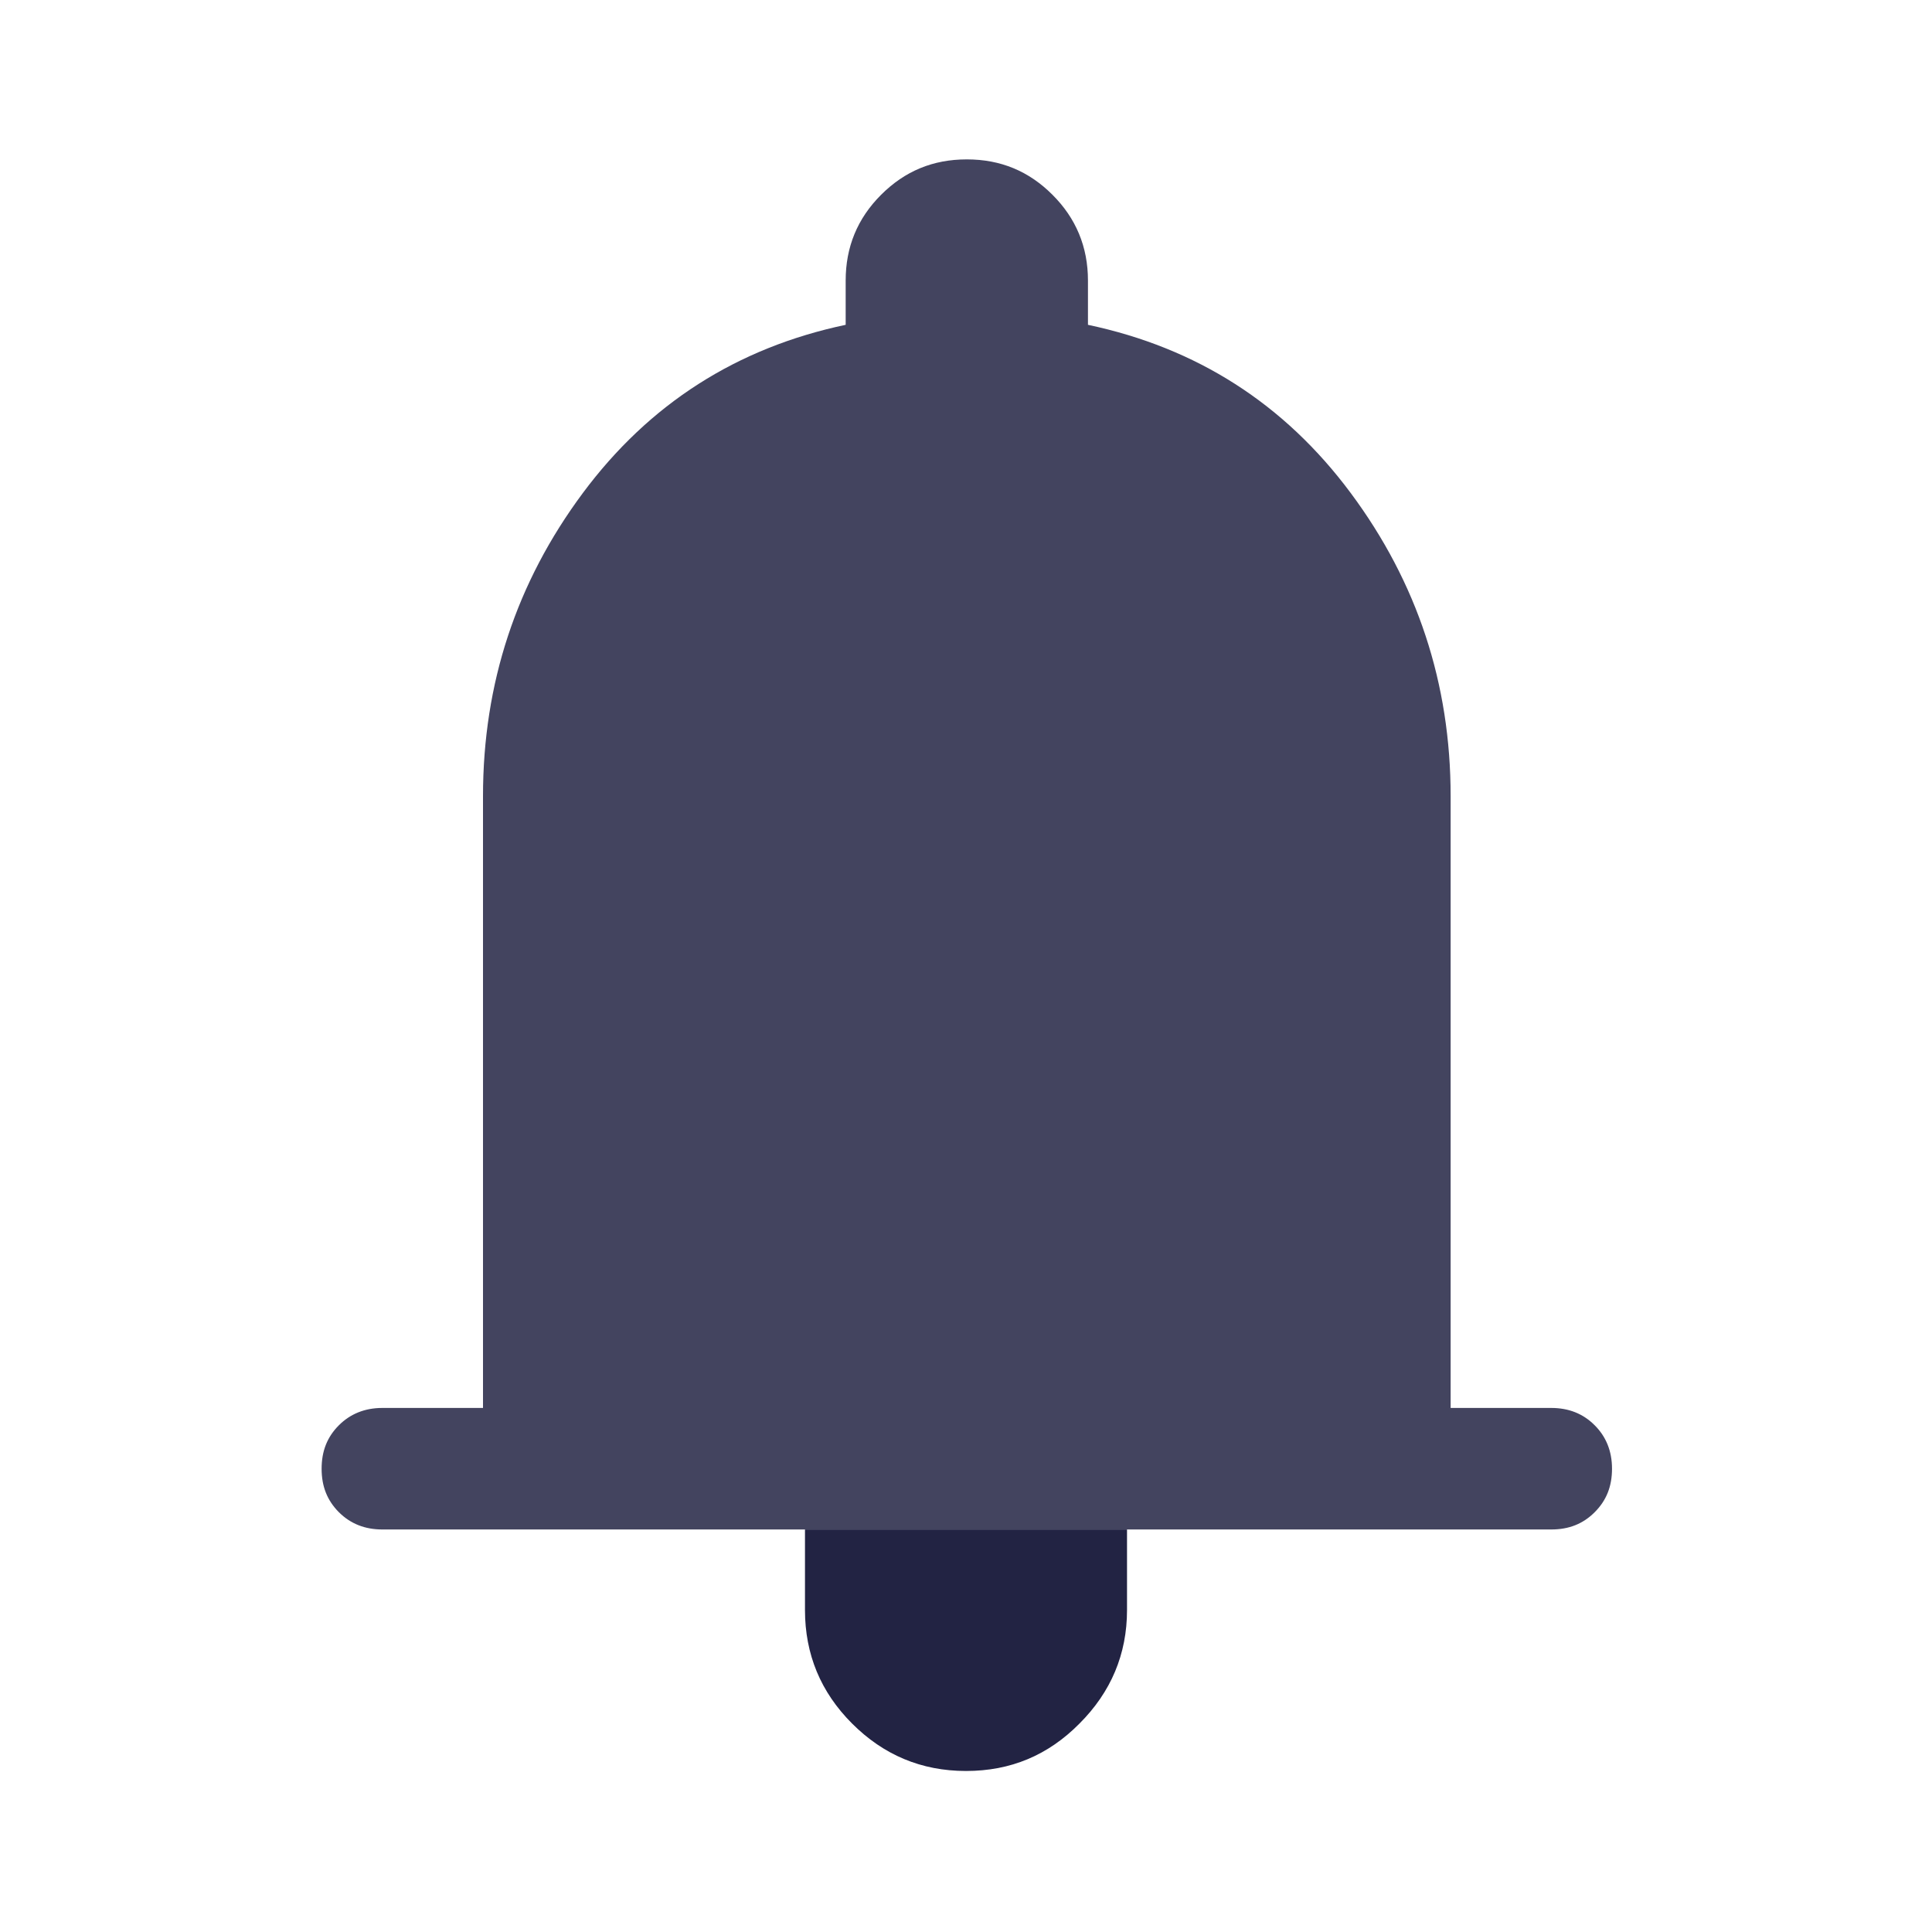
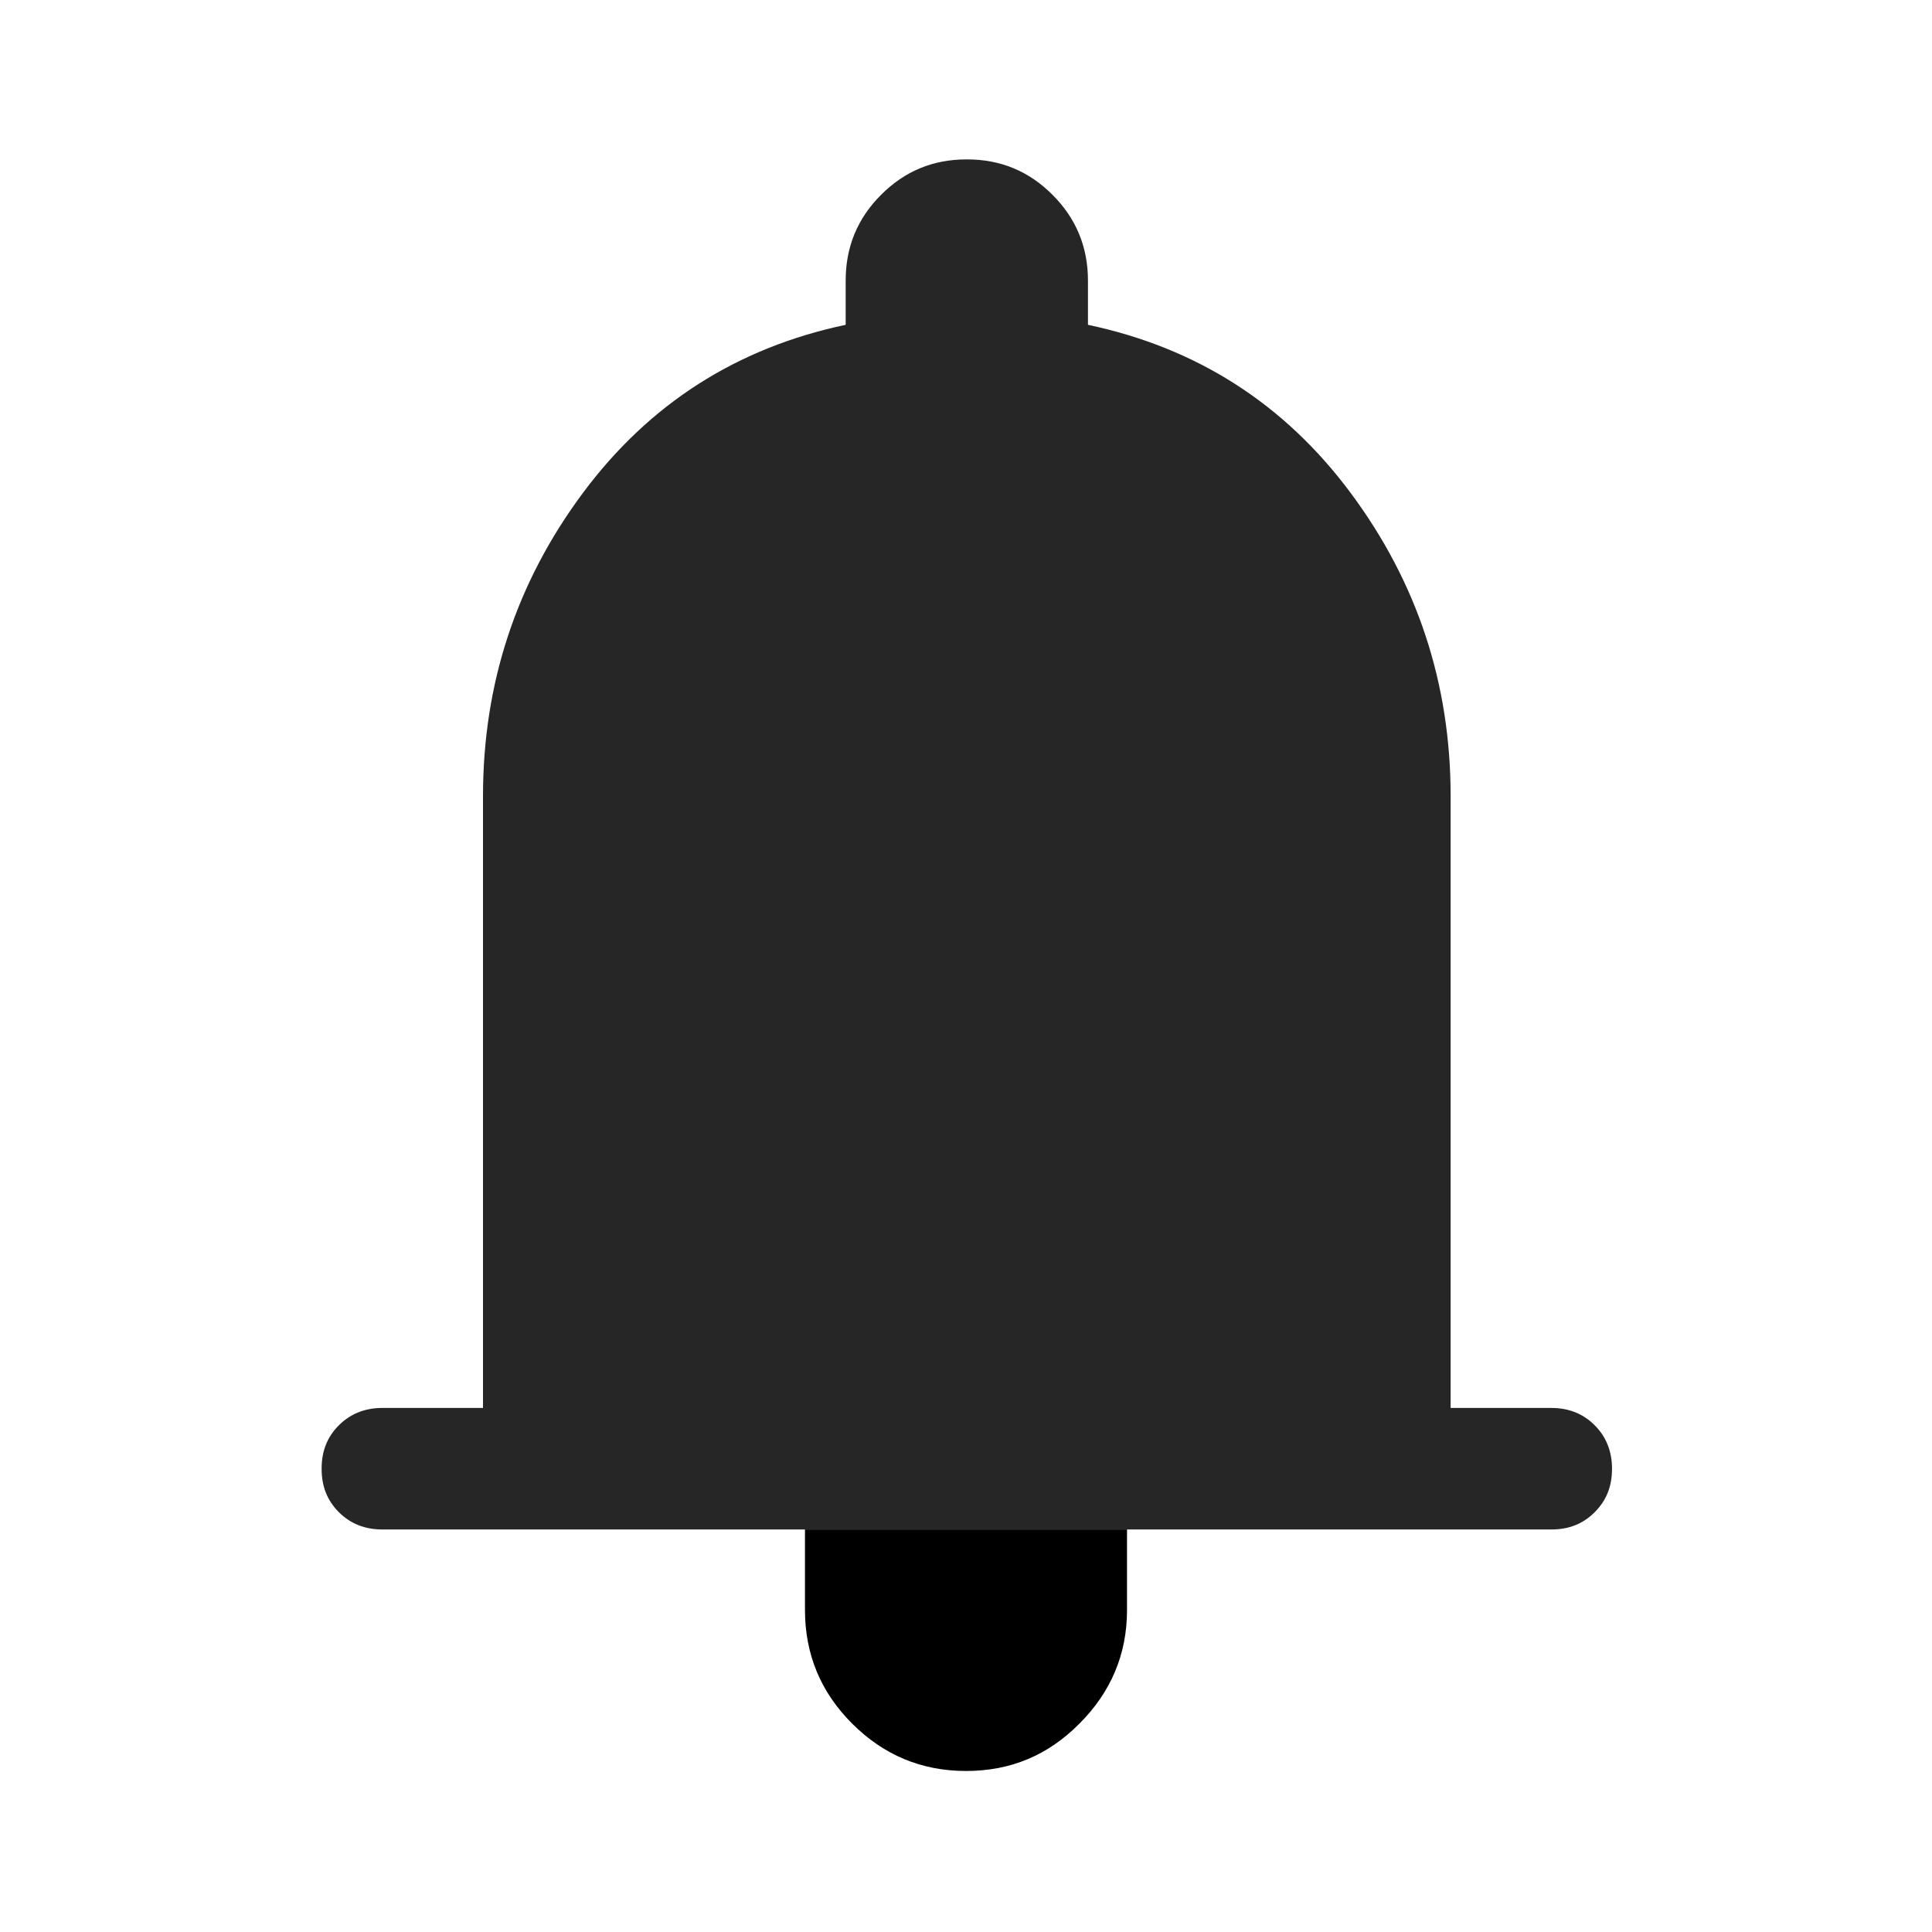
<svg xmlns="http://www.w3.org/2000/svg" width="32" height="32" viewBox="0 0 32 32" fill="none">
-   <path d="M13.333 25.333V26.667C13.333 27.4 13.593 28.027 14.113 28.547C14.633 29.067 15.26 29.333 16 29.333C16.74 29.333 17.36 29.073 17.88 28.547C18.4 28.027 18.667 27.4 18.667 26.667V25.333H13.333Z" fill="#222343" />
-   <path opacity="0.85" d="M6.333 25.333C6.047 25.333 5.807 25.24 5.613 25.047C5.42 24.853 5.327 24.62 5.327 24.327C5.327 24.033 5.42 23.8 5.613 23.607C5.8 23.42 6.04 23.32 6.333 23.32H8V13.187C8 11.32 8.553 9.647 9.653 8.167C10.753 6.687 12.207 5.76 14.007 5.38V4.647C14.007 4.093 14.2 3.62 14.593 3.227C14.987 2.833 15.453 2.64 16.013 2.64C16.573 2.64 17.04 2.833 17.433 3.227C17.82 3.613 18.02 4.087 18.02 4.647V5.38C19.82 5.76 21.273 6.687 22.373 8.167C23.473 9.647 24.027 11.32 24.027 13.187V23.32H25.693C25.98 23.32 26.22 23.413 26.413 23.607C26.6 23.793 26.7 24.033 26.7 24.327C26.7 24.62 26.607 24.853 26.413 25.047C26.22 25.24 25.987 25.333 25.693 25.333H6.333Z" fill="#222343" />
+   <path d="M13.333 25.333V26.667C13.333 27.4 13.593 28.027 14.113 28.547C14.633 29.067 15.26 29.333 16 29.333C16.74 29.333 17.36 29.073 17.88 28.547C18.4 28.027 18.667 27.4 18.667 26.667V25.333H13.333Z" fill="currentColor" />
+   <path opacity="0.85" d="M6.333 25.333C6.047 25.333 5.807 25.24 5.613 25.047C5.42 24.853 5.327 24.62 5.327 24.327C5.327 24.033 5.42 23.8 5.613 23.607C5.8 23.42 6.04 23.32 6.333 23.32H8V13.187C8 11.32 8.553 9.647 9.653 8.167C10.753 6.687 12.207 5.76 14.007 5.38V4.647C14.007 4.093 14.2 3.62 14.593 3.227C14.987 2.833 15.453 2.64 16.013 2.64C16.573 2.64 17.04 2.833 17.433 3.227C17.82 3.613 18.02 4.087 18.02 4.647V5.38C19.82 5.76 21.273 6.687 22.373 8.167C23.473 9.647 24.027 11.32 24.027 13.187V23.32H25.693C25.98 23.32 26.22 23.413 26.413 23.607C26.6 23.793 26.7 24.033 26.7 24.327C26.7 24.62 26.607 24.853 26.413 25.047C26.22 25.24 25.987 25.333 25.693 25.333H6.333Z" fill="currentColor" />
</svg>
